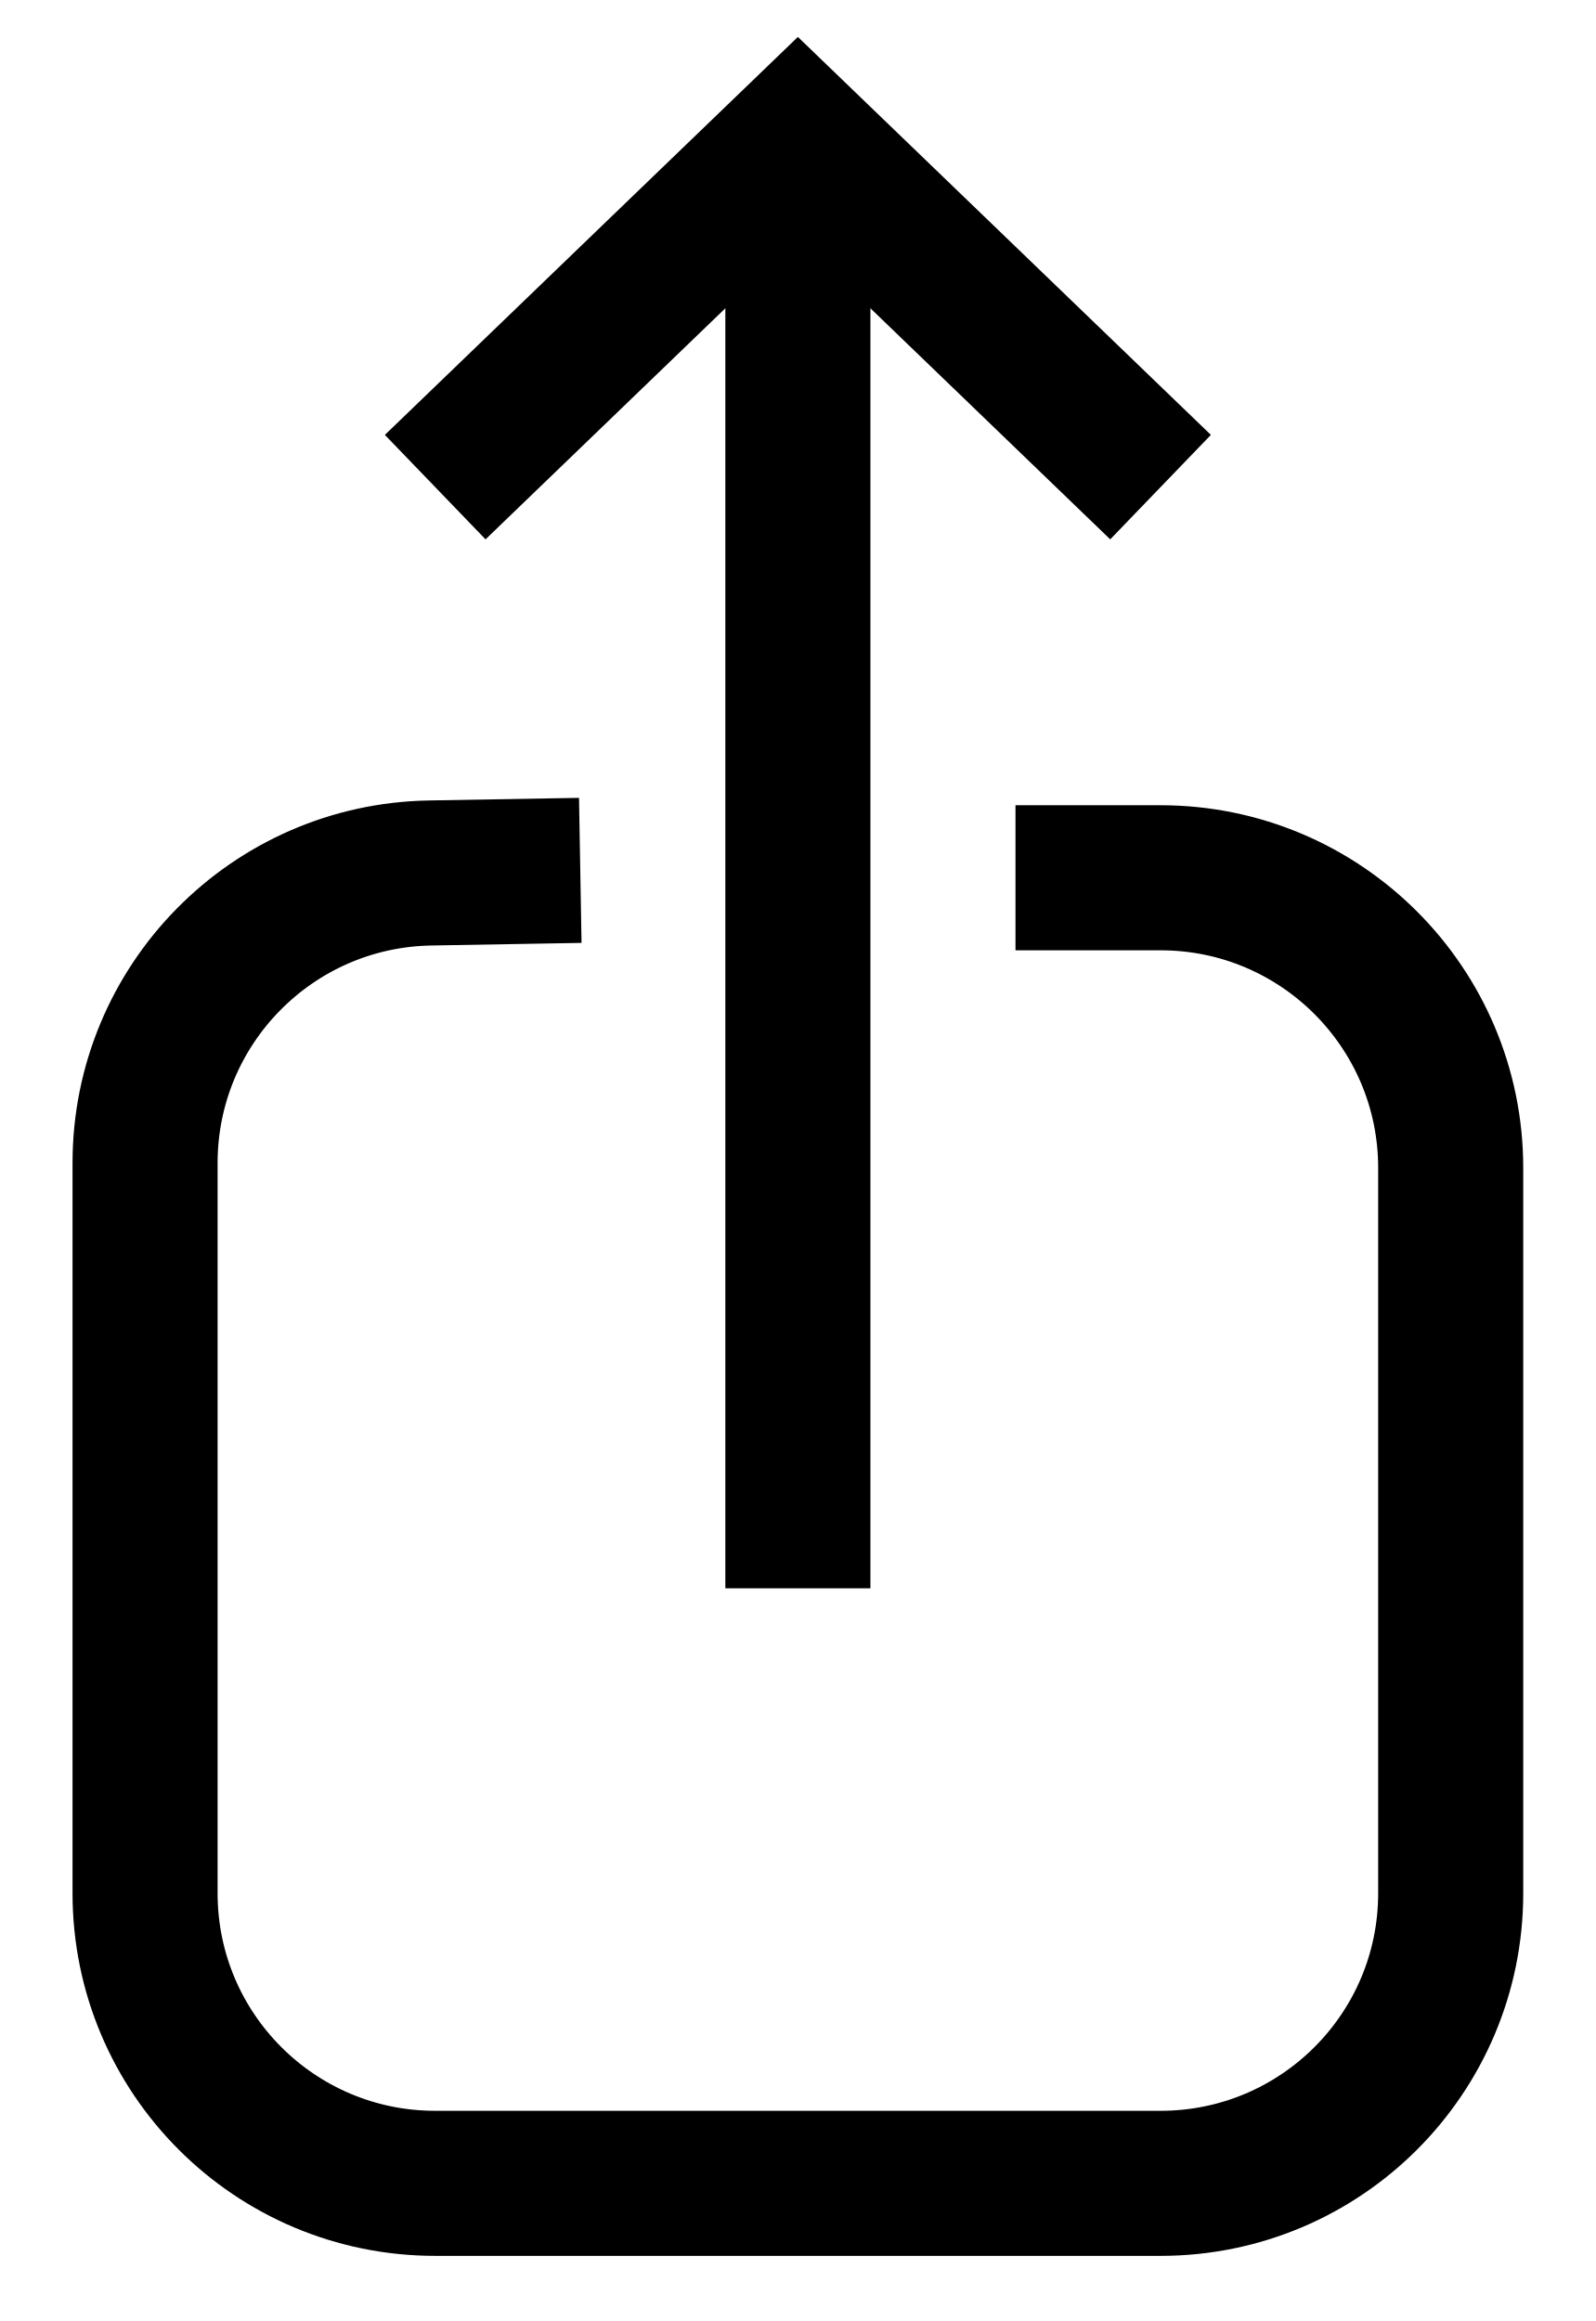
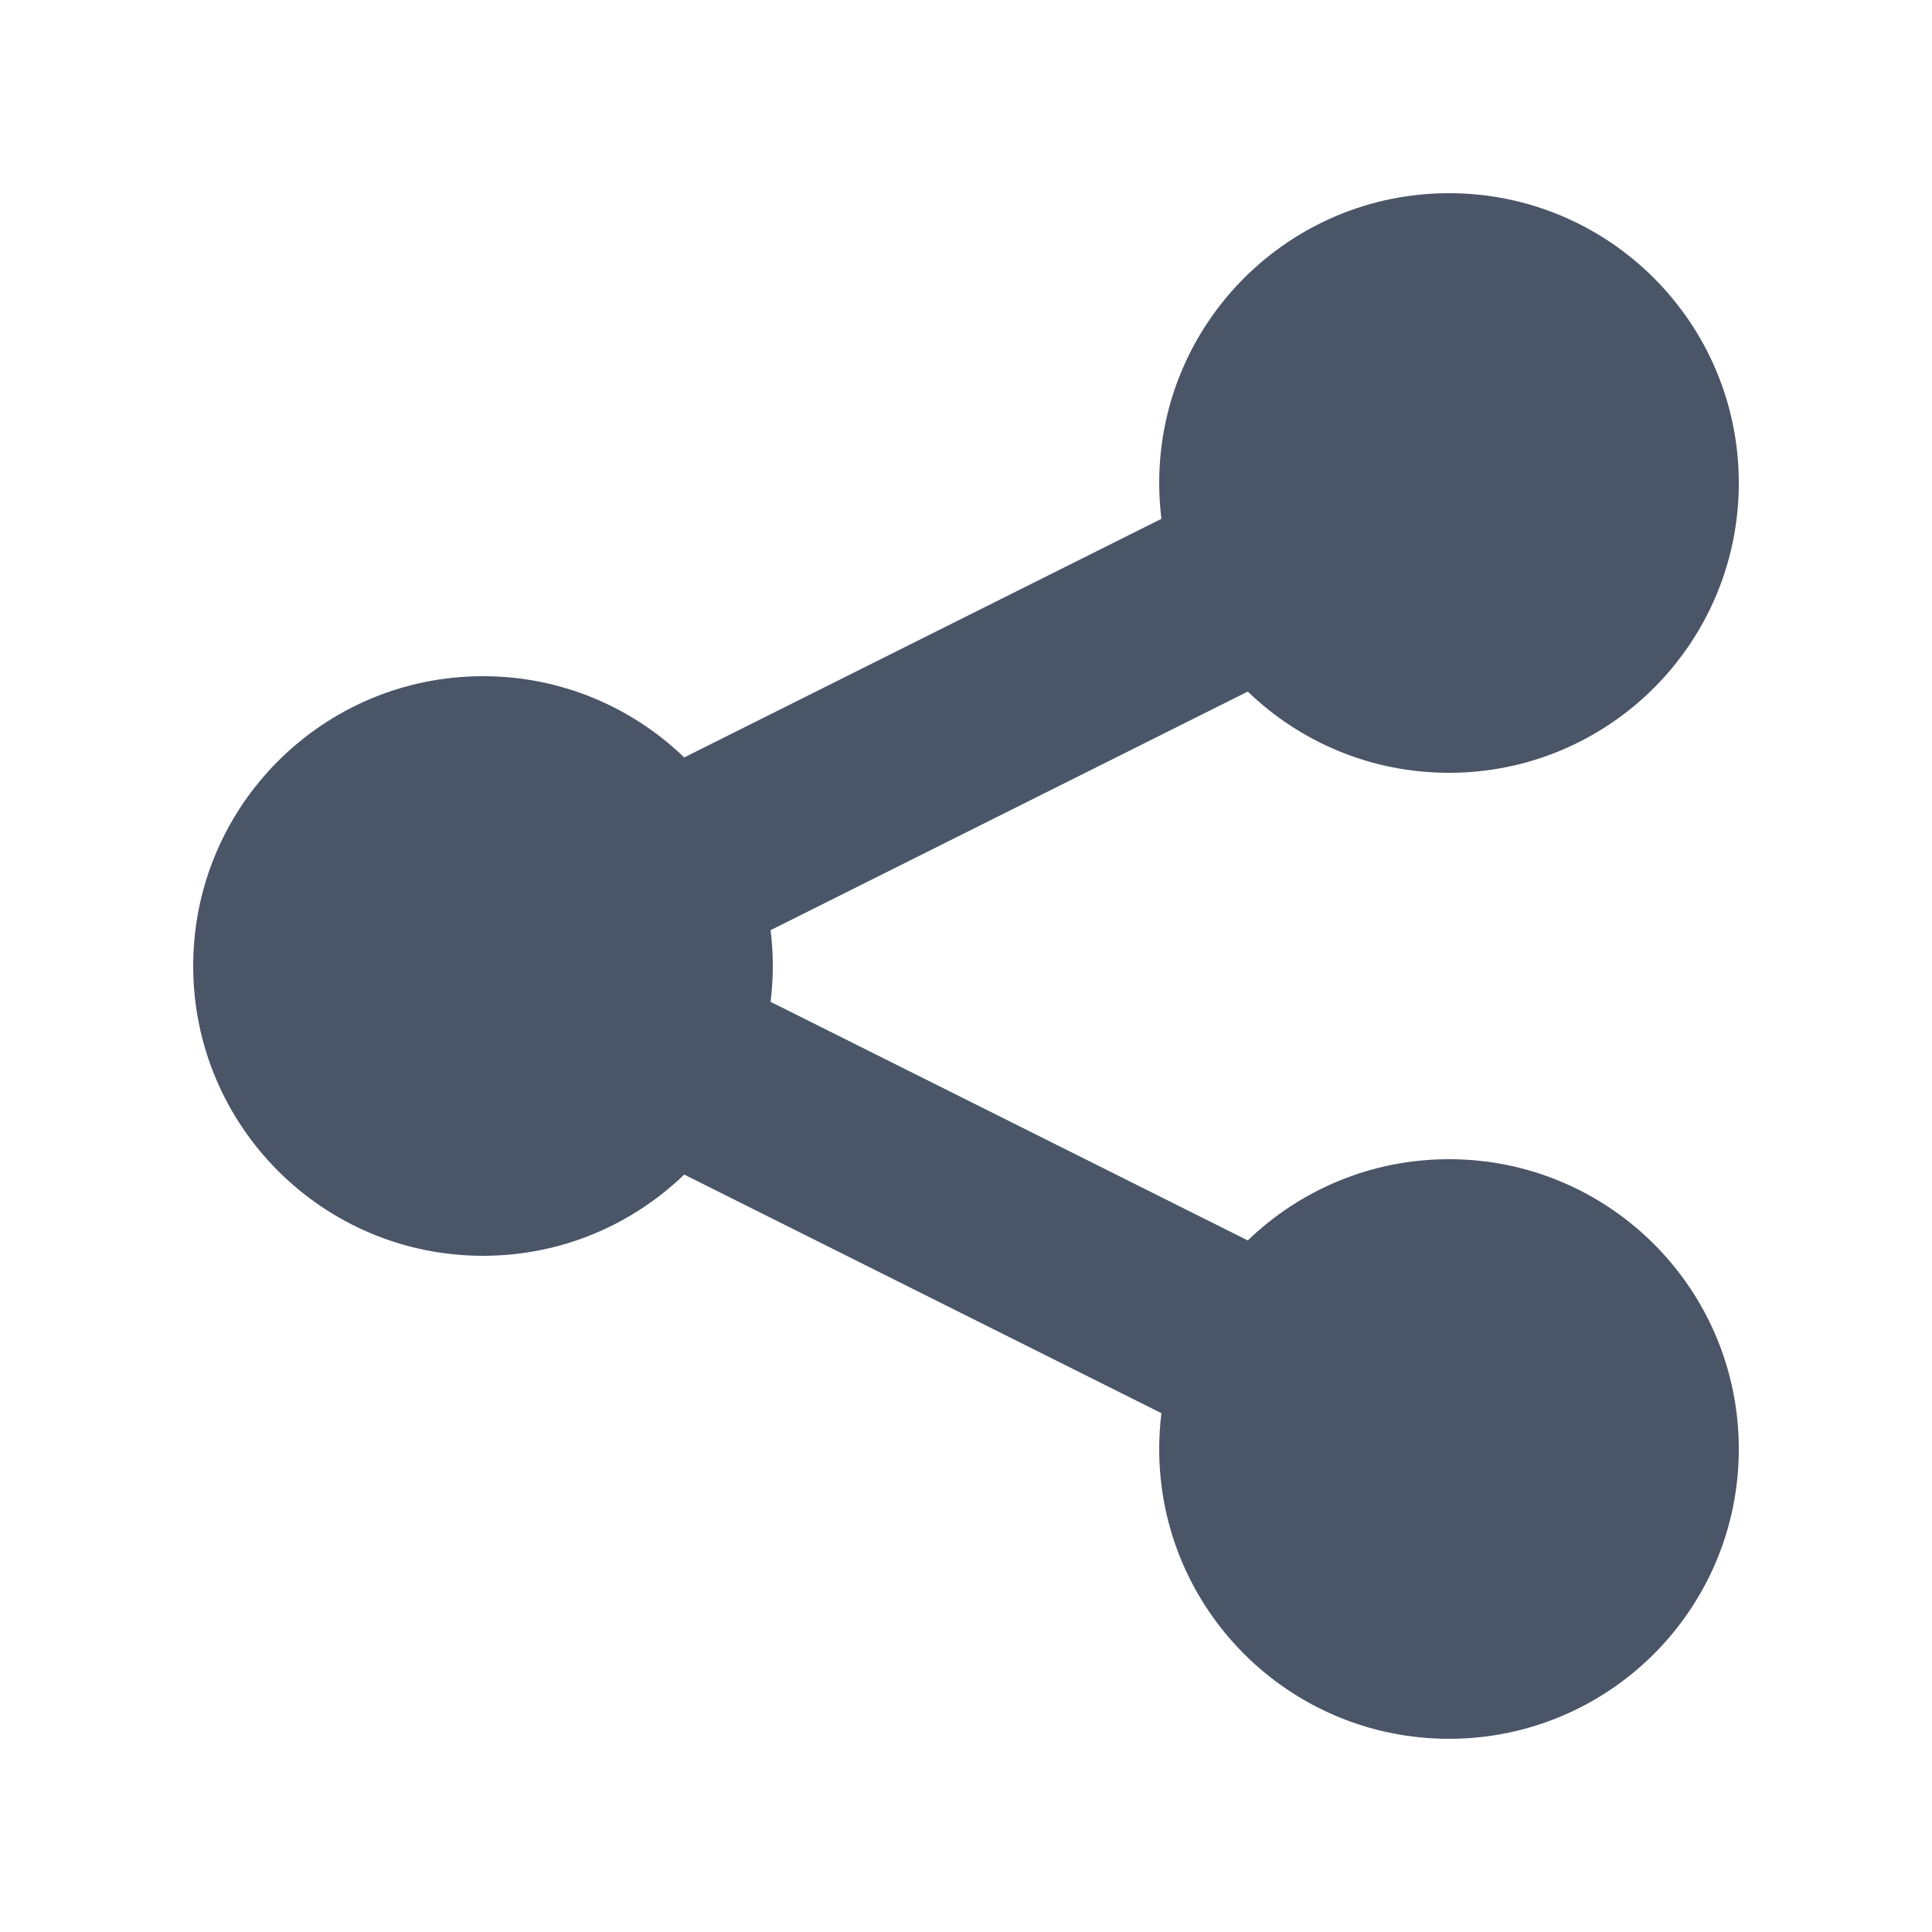
- <svg xmlns="http://www.w3.org/2000/svg" width="11" height="16" viewBox="0 0 11 16" fill="none">
-   <path d="M7 6.051H8C9.105 6.051 10 6.947 10 8.051V13.051C10 14.156 9.105 15.051 8 15.051H3C1.895 15.051 1 14.156 1 13.051V8.017C1 6.926 1.875 6.036 2.966 6.018L4 6" stroke="black" />
-   <line x1="5.5" y1="10.949" x2="5.5" y2="0.949" stroke="black" />
-   <path d="M3 3.358L5.5 0.949L8 3.358" stroke="black" />
+ <svg xmlns="http://www.w3.org/2000/svg" width="20" height="20" viewBox="0 0 20 20" fill="none">
+   <path d="M15 8C16.657 8 18 6.657 18 5C18 3.343 16.657 2 15 2C13.343 2 12 3.343 12 5C12 5.125 12.008 5.249 12.023 5.371L7.083 7.841C6.543 7.32 5.809 7 5 7C3.343 7 2 8.343 2 10C2 11.657 3.343 13 5 13C5.809 13 6.543 12.68 7.083 12.159L12.023 14.629C12.008 14.751 12 14.874 12 15C12 16.657 13.343 18 15 18C16.657 18 18 16.657 18 15C18 13.343 16.657 12 15 12C14.191 12 13.457 12.32 12.917 12.841L7.977 10.371C7.992 10.249 8 10.126 8 10C8 9.874 7.992 9.751 7.977 9.629L12.917 7.159C13.457 7.68 14.191 8 15 8Z" fill="#4A5568" />
</svg>
